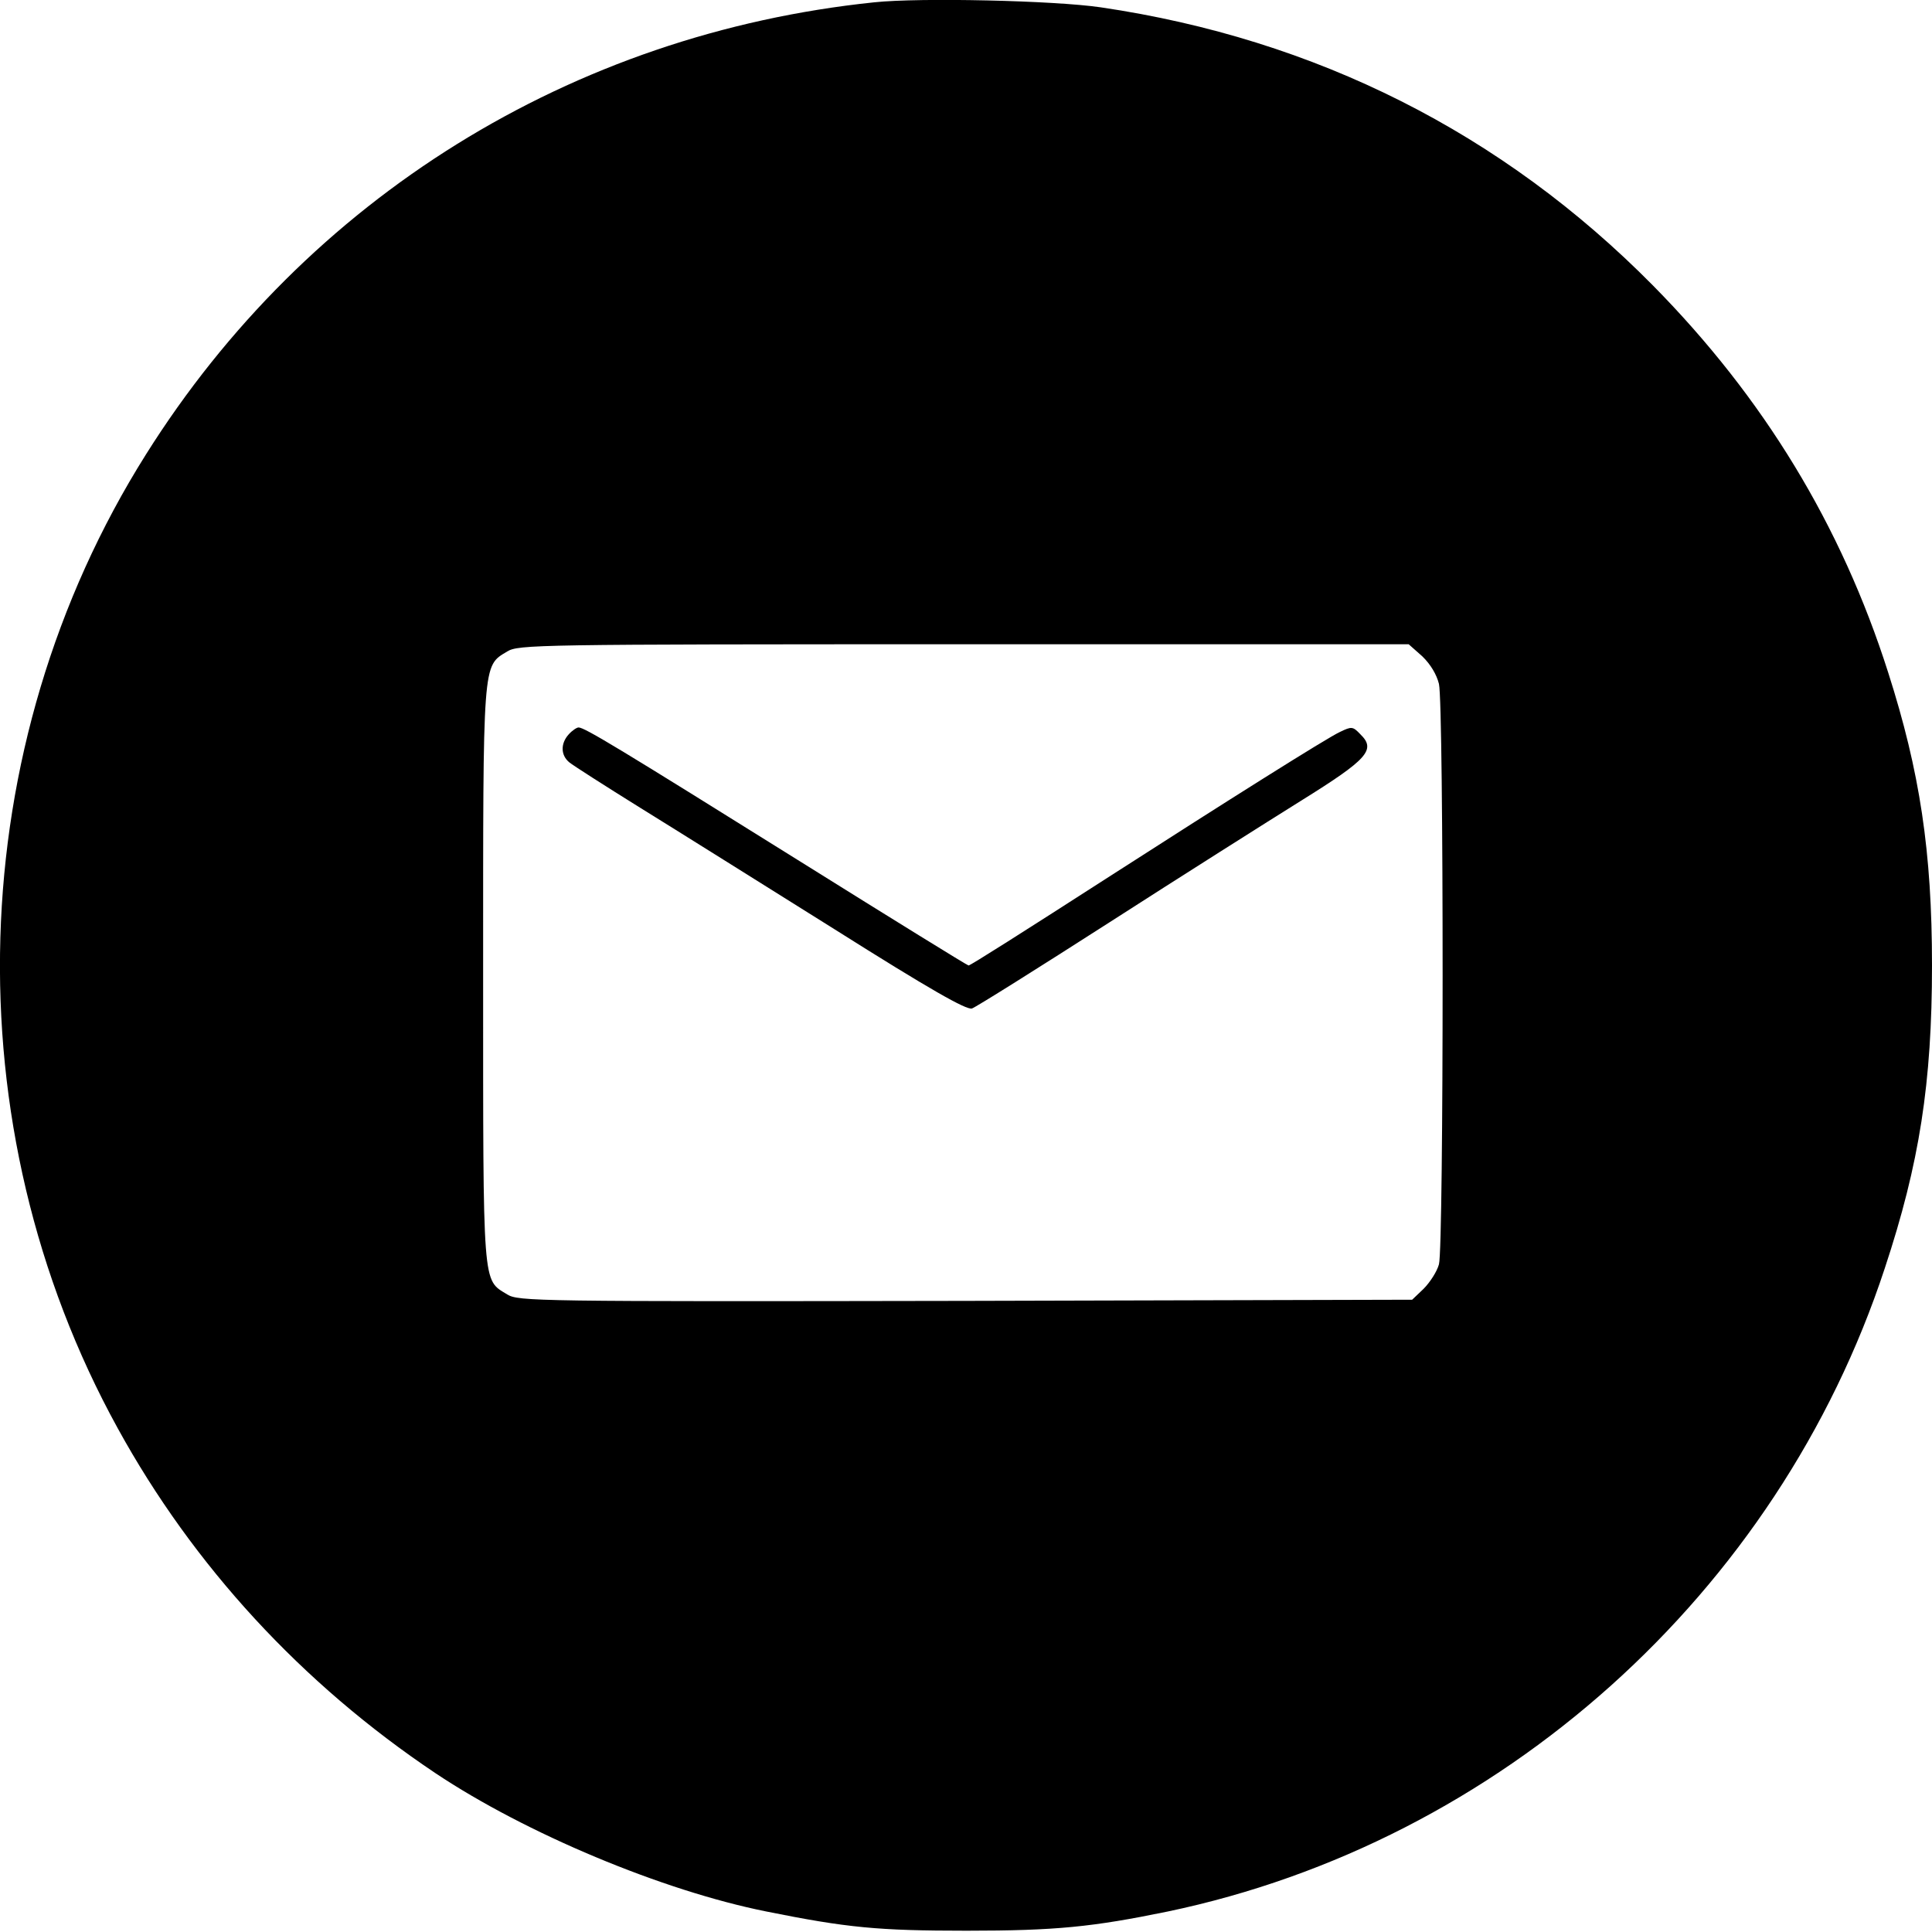
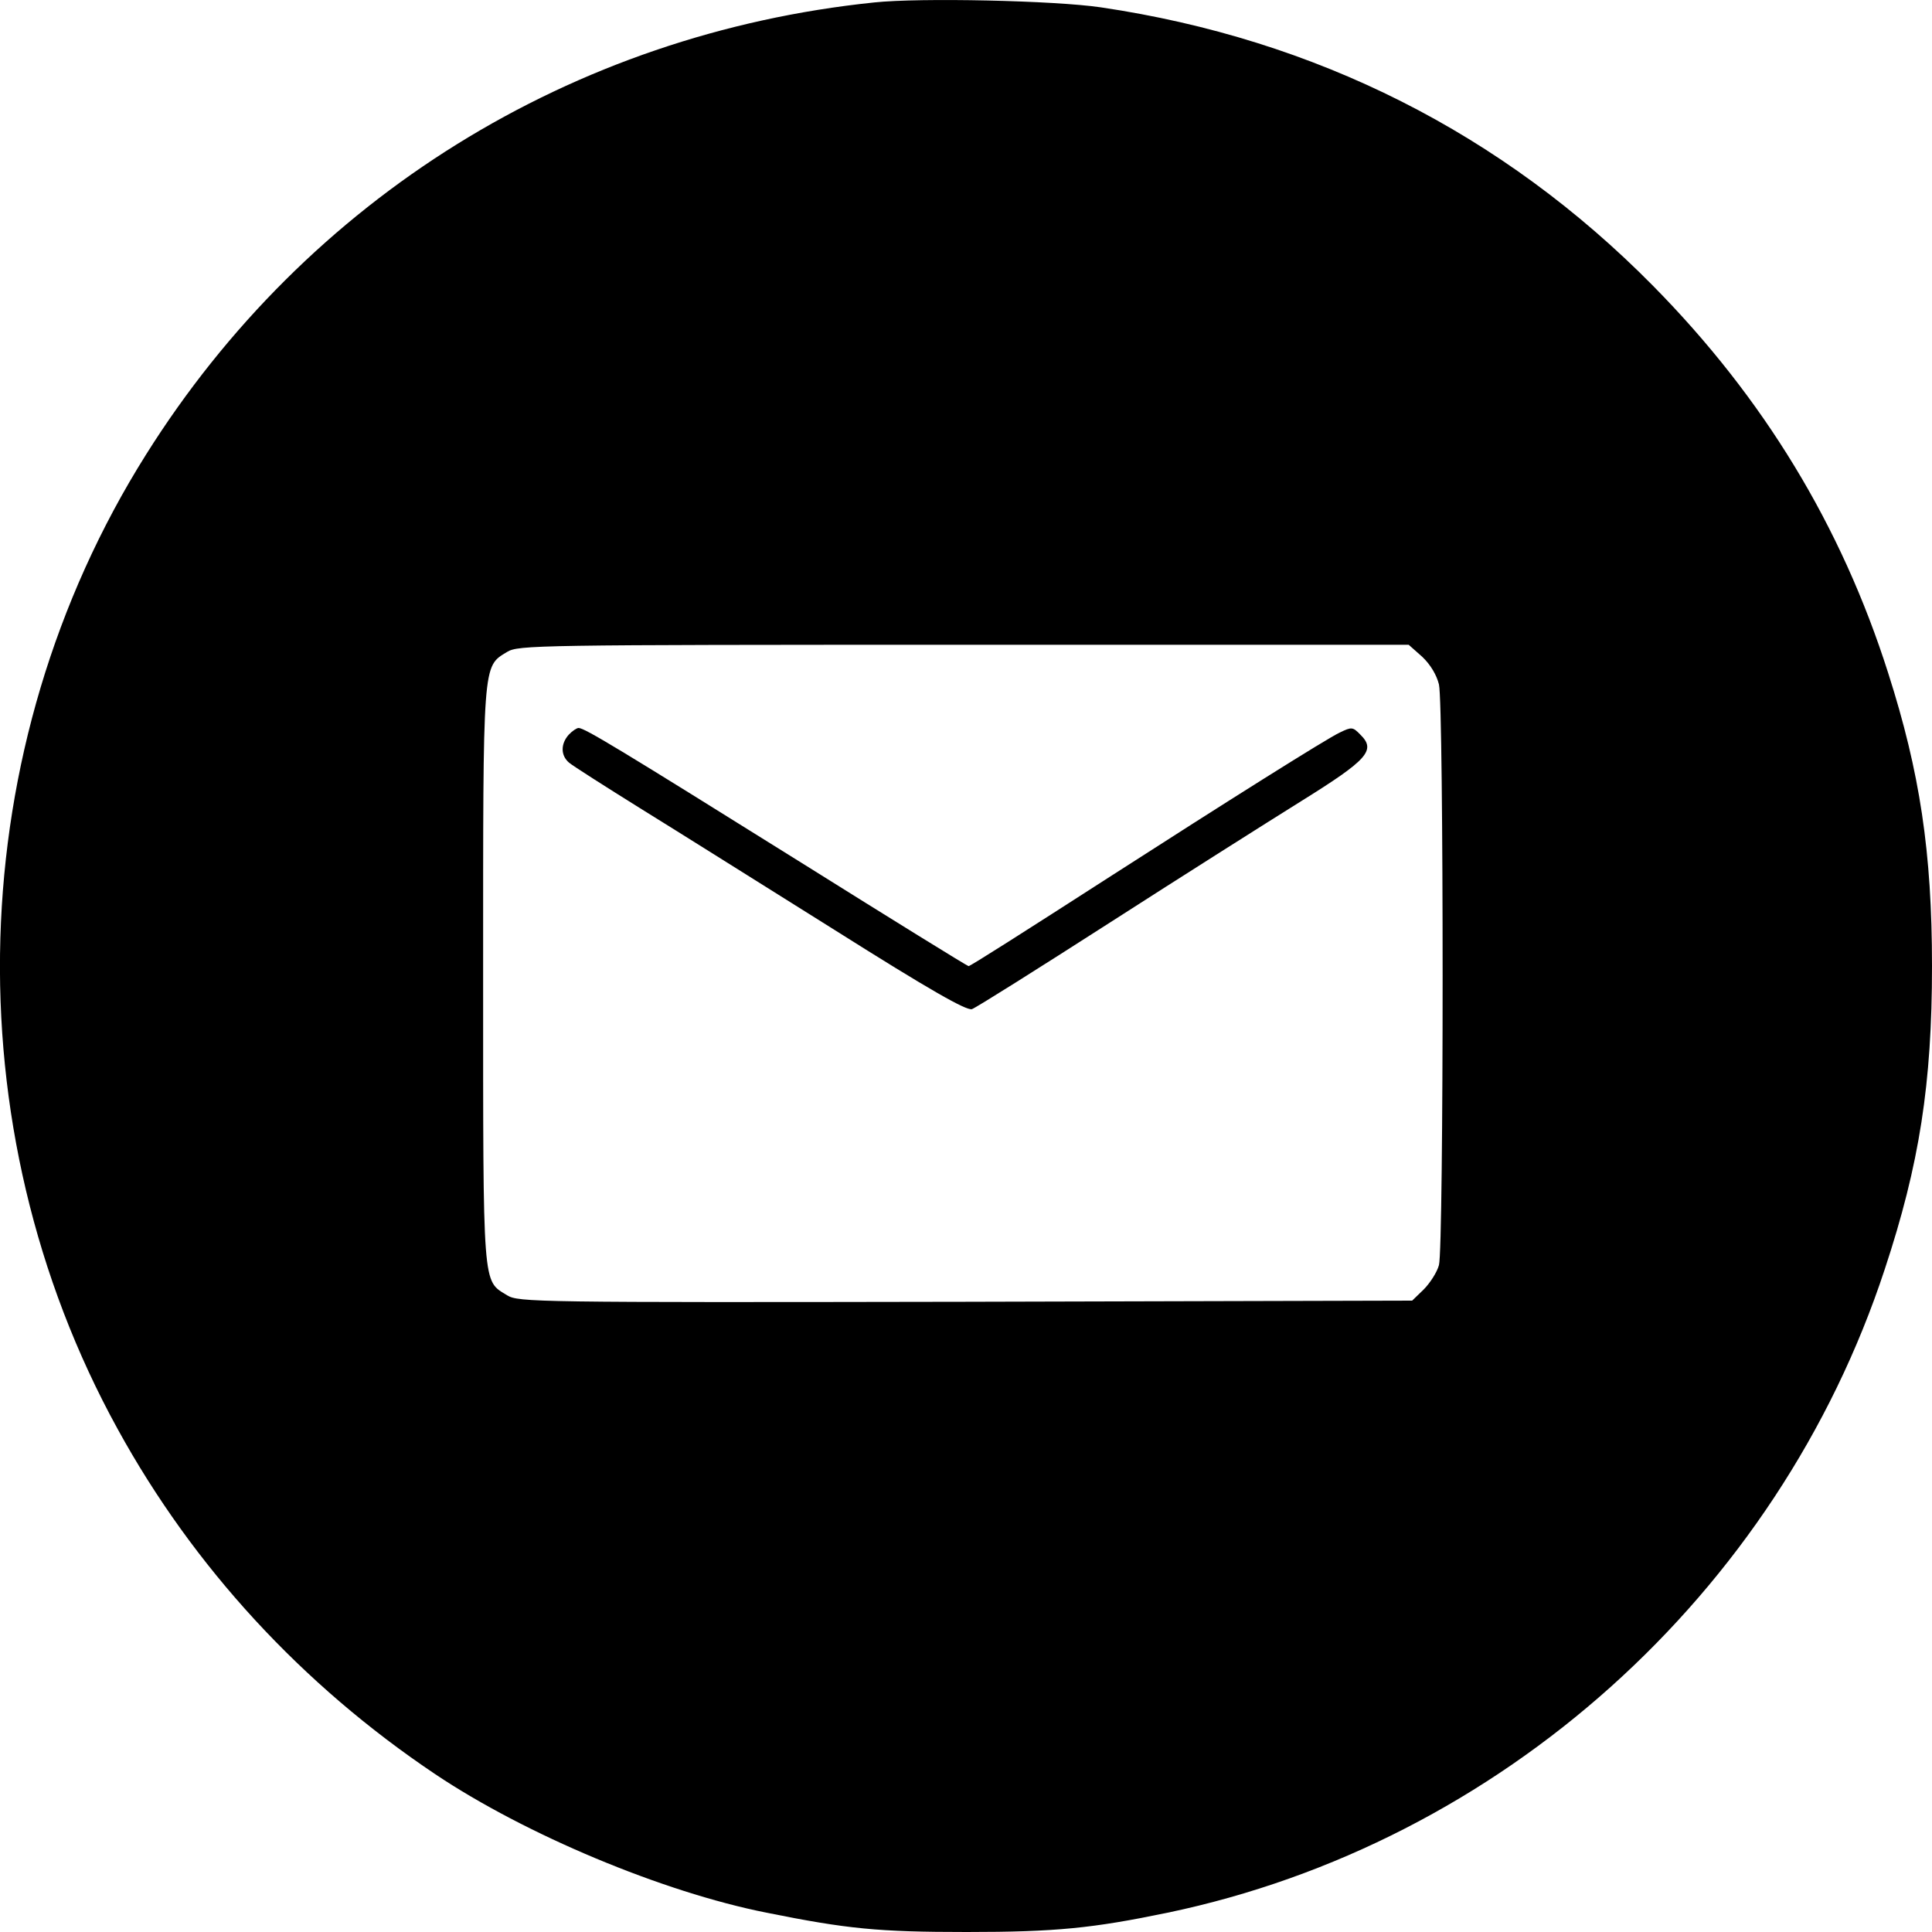
<svg xmlns="http://www.w3.org/2000/svg" width="15" height="15" viewBox="0 0 15 15" fill="none">
-   <path d="M6.787 0.018C4.44 0.262 2.384 1.538 1.134 3.527C-0.295 5.797 -0.38 8.739 0.914 11.089C1.501 12.157 2.343 13.072 3.381 13.767C4.079 14.233 5.141 14.679 5.951 14.841C6.578 14.967 6.816 14.99 7.505 14.99C8.198 14.99 8.482 14.961 9.066 14.841C11.647 14.301 13.803 12.371 14.633 9.848C14.903 9.033 15 8.408 15 7.495C15 6.613 14.906 5.991 14.66 5.222C14.296 4.078 13.692 3.087 12.835 2.218C11.665 1.033 10.216 0.303 8.547 0.057C8.186 0.004 7.144 -0.02 6.787 0.018ZM11.043 5.096C11.107 5.158 11.154 5.237 11.172 5.31C11.21 5.471 11.21 9.681 11.172 9.816C11.157 9.872 11.102 9.957 11.052 10.007L10.964 10.091L7.496 10.1C4.144 10.106 4.026 10.103 3.938 10.05C3.745 9.93 3.751 10.027 3.751 7.572C3.751 5.114 3.745 5.175 3.938 5.058C4.026 5.005 4.15 5.002 7.485 5.002H10.937L11.043 5.096Z" fill="black" />
-   <path d="M4.416 5.701C4.352 5.771 4.352 5.862 4.419 5.918C4.446 5.941 4.695 6.1 4.968 6.27C5.243 6.44 5.921 6.865 6.478 7.214C7.223 7.684 7.502 7.842 7.546 7.83C7.578 7.819 8.059 7.517 8.617 7.159C9.174 6.801 9.843 6.378 10.101 6.217C10.62 5.894 10.685 5.821 10.562 5.701C10.503 5.639 10.494 5.639 10.403 5.683C10.306 5.727 9.5 6.235 8.634 6.792C7.936 7.241 7.534 7.496 7.52 7.496C7.511 7.496 6.927 7.135 6.223 6.695C4.809 5.812 4.539 5.648 4.492 5.648C4.478 5.648 4.443 5.671 4.416 5.701Z" fill="black" />
+   <path d="M6.787 0.019C4.44 0.262 2.384 1.539 1.134 3.529C-0.295 5.801 -0.38 8.745 0.914 11.096C1.501 12.165 2.343 13.08 3.381 13.776C4.079 14.243 5.141 14.689 5.951 14.85C6.578 14.976 6.816 15 7.505 15C8.198 15 8.482 14.971 9.066 14.85C11.647 14.31 13.803 12.379 14.633 9.855C14.903 9.039 15 8.413 15 7.501C15 6.617 14.906 5.995 14.66 5.226C14.296 4.081 13.692 3.089 12.835 2.22C11.665 1.034 10.216 0.304 8.547 0.057C8.186 0.004 7.144 -0.019 6.787 0.019ZM11.043 5.1C11.107 5.161 11.154 5.241 11.172 5.314C11.21 5.475 11.21 9.687 11.172 9.822C11.157 9.878 11.102 9.963 11.052 10.013L10.964 10.098L7.496 10.107C4.144 10.113 4.026 10.11 3.938 10.057C3.745 9.937 3.751 10.034 3.751 7.577C3.751 5.117 3.745 5.179 3.938 5.061C4.026 5.009 4.15 5.006 7.485 5.006H10.937L11.043 5.1Z" fill="black" />
+   <path d="M4.416 5.704C4.352 5.775 4.352 5.866 4.419 5.922C4.446 5.945 4.695 6.104 4.968 6.274C5.243 6.444 5.921 6.87 6.478 7.219C7.223 7.689 7.502 7.847 7.546 7.835C7.578 7.824 8.059 7.521 8.617 7.163C9.174 6.805 9.843 6.382 10.101 6.221C10.62 5.898 10.685 5.825 10.562 5.704C10.503 5.643 10.494 5.643 10.403 5.687C10.306 5.731 9.5 6.239 8.634 6.796C7.936 7.245 7.534 7.501 7.52 7.501C7.511 7.501 6.927 7.14 6.223 6.699C4.809 5.816 4.539 5.652 4.492 5.652C4.478 5.652 4.443 5.675 4.416 5.704Z" fill="black" />
</svg>
